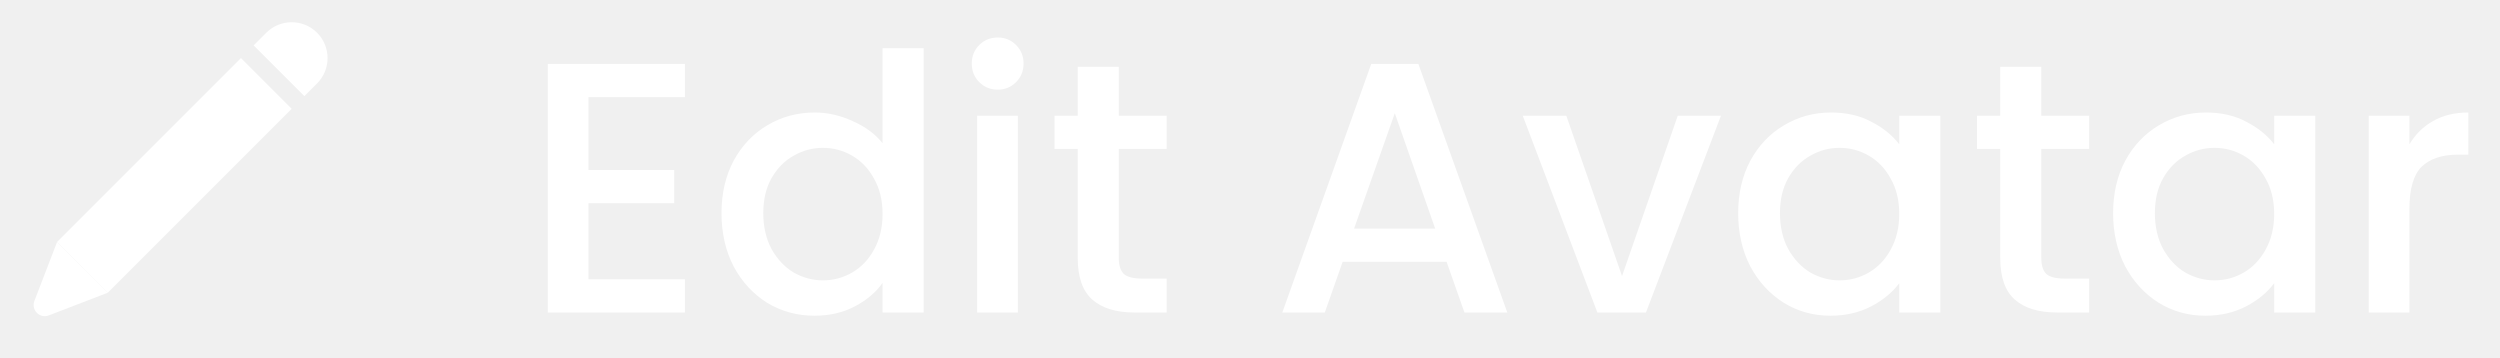
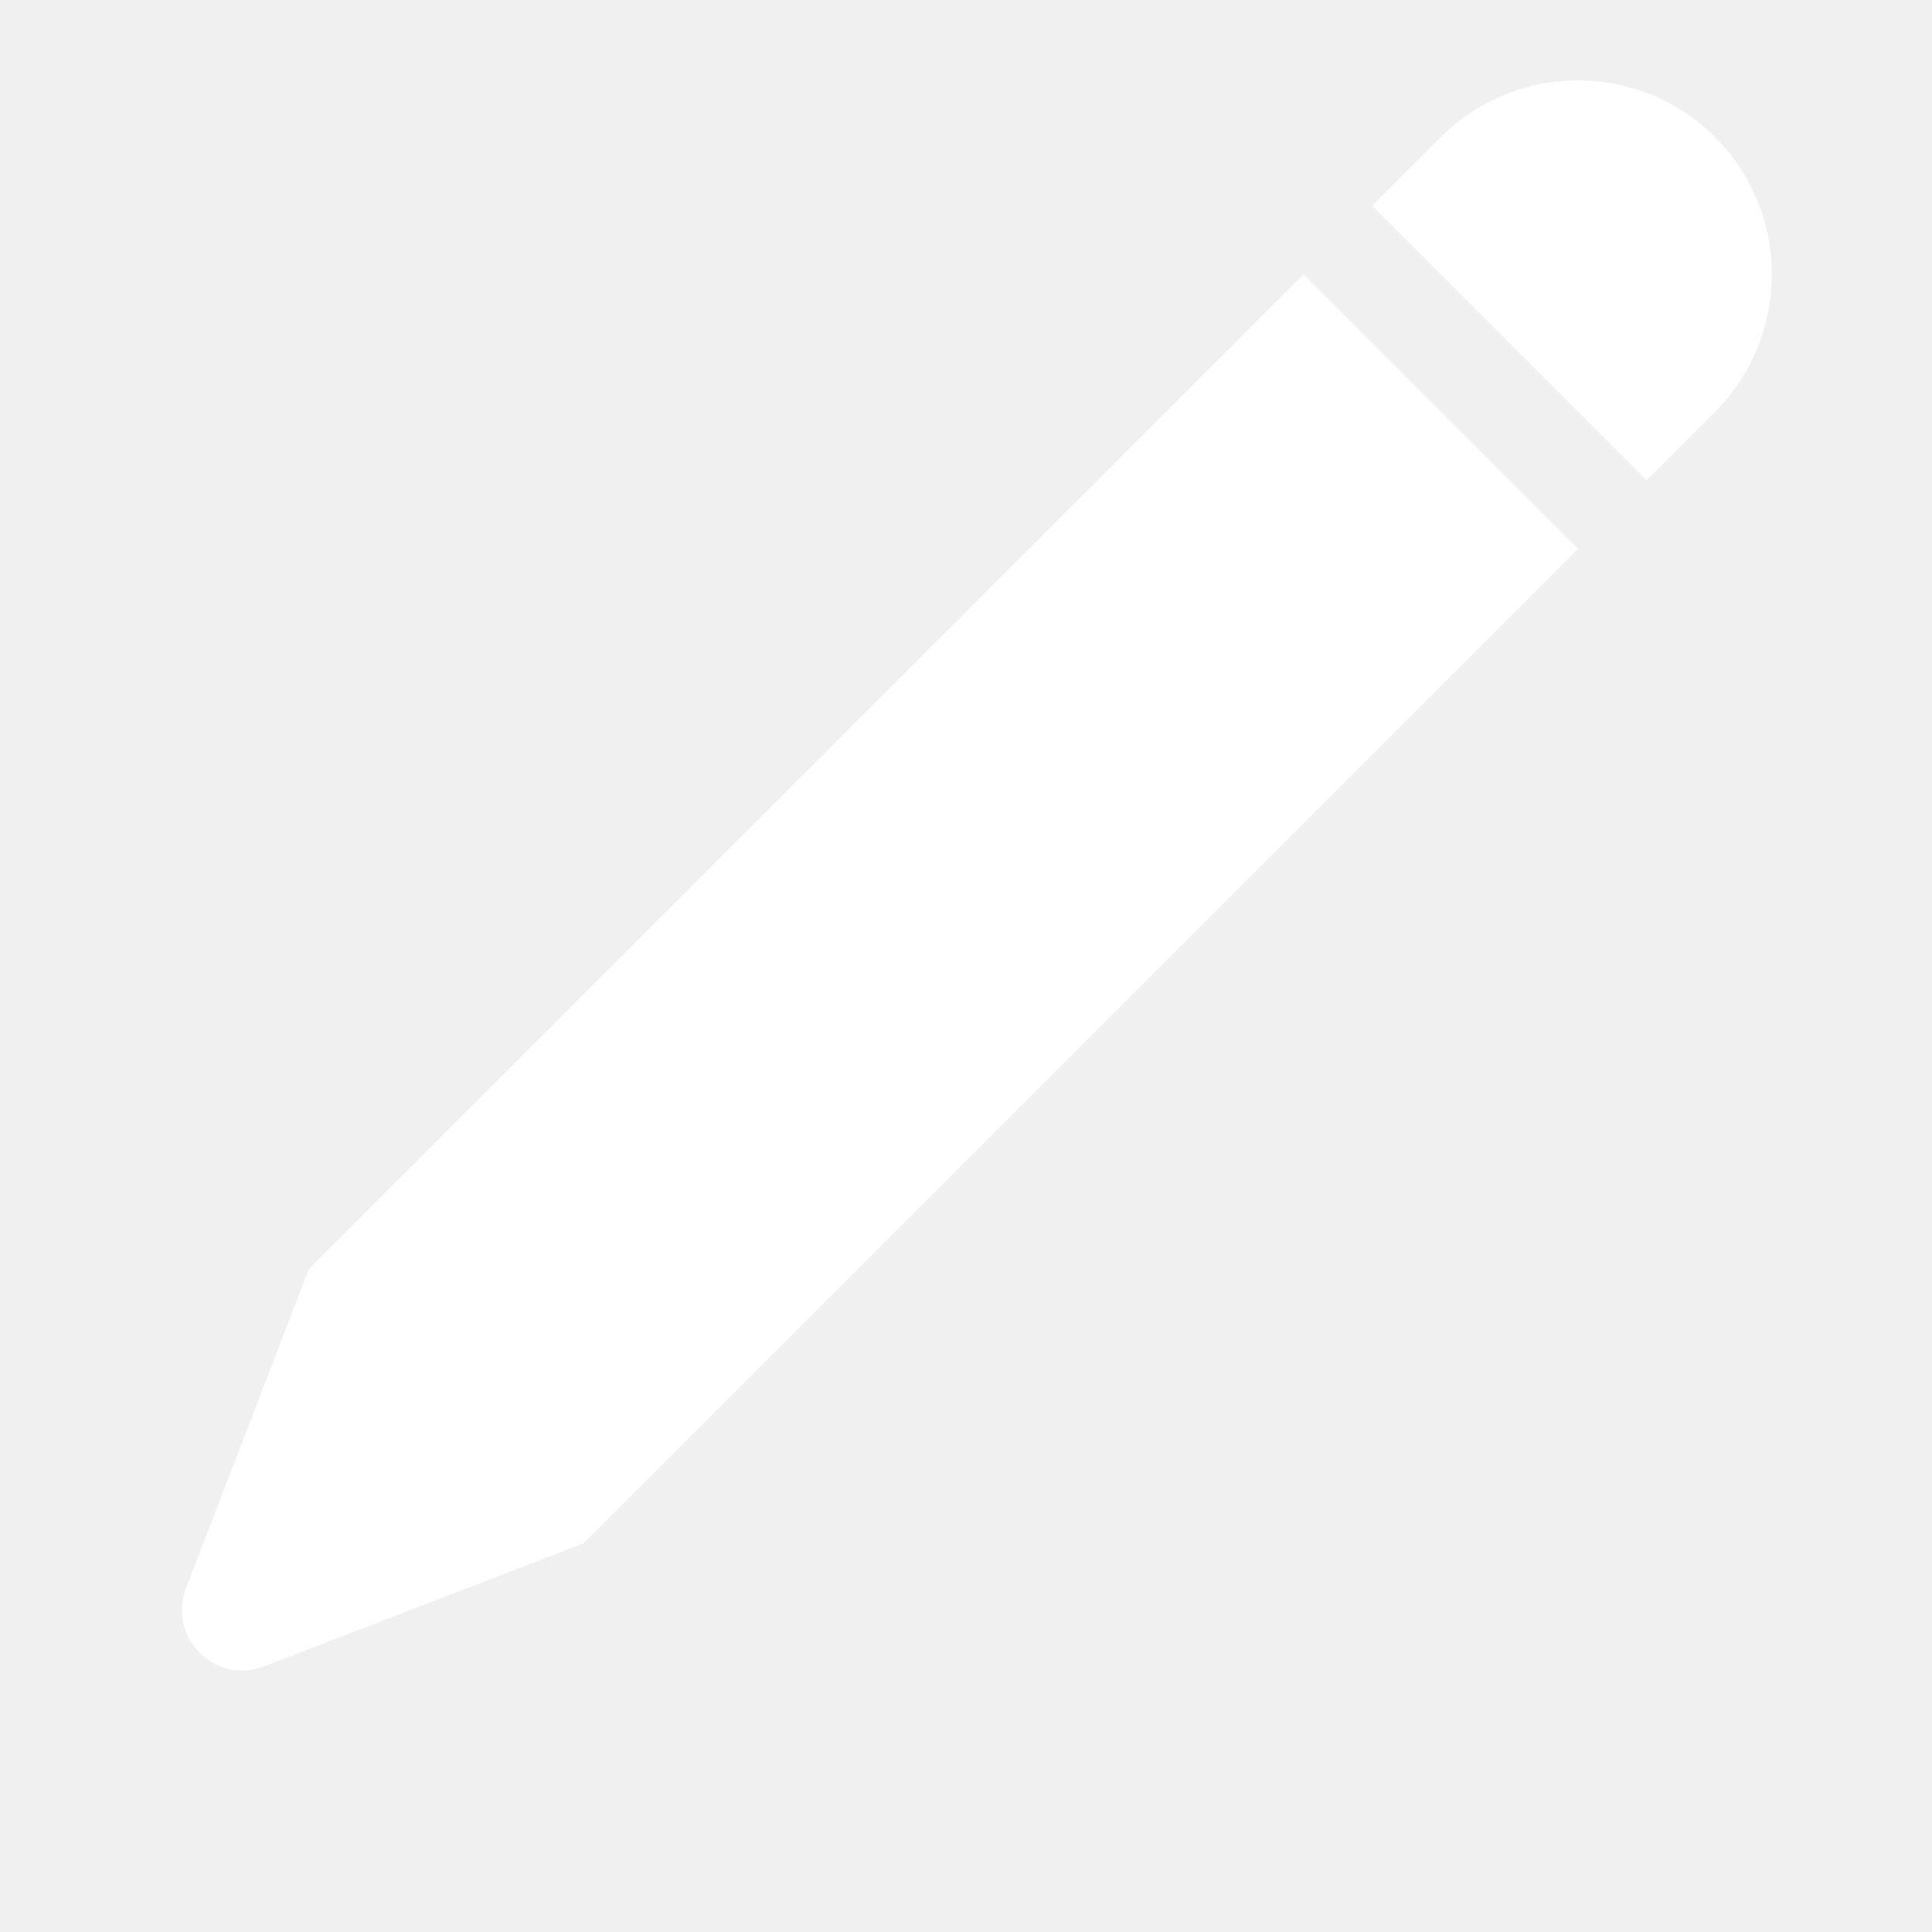
- <svg xmlns="http://www.w3.org/2000/svg" width="112" height="16" viewBox="0 0 112 16" fill="none">
-   <rect x="13.068" y="4.875" width="11.651" height="3.214" transform="rotate(135 13.0679 4.87506)" fill="white" />
-   <path d="M14.204 1.466C14.832 2.094 14.832 3.111 14.204 3.739L13.636 4.307L11.363 2.034L11.931 1.466C12.559 0.839 13.576 0.839 14.204 1.466Z" fill="white" />
-   <path d="M1.54 13.484L2.557 10.841L4.83 13.113L2.187 14.13C1.782 14.285 1.385 13.888 1.54 13.484Z" fill="white" />
-   <path d="M26.364 4.352V7.616H30.204V9.104H26.364V12.512H30.684V14H24.54V2.864H30.684V4.352H26.364ZM32.323 9.552C32.323 8.667 32.504 7.883 32.867 7.2C33.24 6.517 33.742 5.989 34.371 5.616C35.011 5.232 35.72 5.04 36.499 5.04C37.075 5.04 37.64 5.168 38.195 5.424C38.76 5.669 39.208 6 39.539 6.416V2.16H41.379V14H39.539V12.672C39.24 13.099 38.824 13.451 38.291 13.728C37.768 14.005 37.166 14.144 36.483 14.144C35.715 14.144 35.011 13.952 34.371 13.568C33.742 13.173 33.24 12.629 32.867 11.936C32.504 11.232 32.323 10.437 32.323 9.552ZM39.539 9.584C39.539 8.976 39.411 8.448 39.155 8C38.91 7.552 38.584 7.211 38.179 6.976C37.774 6.741 37.336 6.624 36.867 6.624C36.398 6.624 35.96 6.741 35.555 6.976C35.15 7.2 34.819 7.536 34.563 7.984C34.318 8.421 34.195 8.944 34.195 9.552C34.195 10.16 34.318 10.693 34.563 11.152C34.819 11.611 35.15 11.963 35.555 12.208C35.971 12.443 36.408 12.56 36.867 12.56C37.336 12.56 37.774 12.443 38.179 12.208C38.584 11.973 38.91 11.632 39.155 11.184C39.411 10.725 39.539 10.192 39.539 9.584ZM44.703 4.016C44.372 4.016 44.095 3.904 43.871 3.68C43.647 3.456 43.535 3.179 43.535 2.848C43.535 2.517 43.647 2.24 43.871 2.016C44.095 1.792 44.372 1.68 44.703 1.68C45.023 1.68 45.295 1.792 45.519 2.016C45.743 2.24 45.855 2.517 45.855 2.848C45.855 3.179 45.743 3.456 45.519 3.68C45.295 3.904 45.023 4.016 44.703 4.016ZM45.599 5.184V14H43.775V5.184H45.599ZM50.121 6.672V11.552C50.121 11.883 50.196 12.123 50.346 12.272C50.505 12.411 50.772 12.48 51.145 12.48H52.266V14H50.825C50.004 14 49.375 13.808 48.938 13.424C48.5 13.04 48.282 12.416 48.282 11.552V6.672H47.242V5.184H48.282V2.992H50.121V5.184H52.266V6.672H50.121ZM64.807 11.728H60.151L59.351 14H57.447L61.431 2.864H63.543L67.527 14H65.607L64.807 11.728ZM64.295 10.24L62.487 5.072L60.663 10.24H64.295ZM72.667 12.368L75.163 5.184H77.099L73.739 14H71.563L68.219 5.184H70.171L72.667 12.368ZM77.87 9.552C77.87 8.667 78.051 7.883 78.414 7.2C78.787 6.517 79.288 5.989 79.918 5.616C80.558 5.232 81.262 5.04 82.03 5.04C82.723 5.04 83.326 5.179 83.838 5.456C84.361 5.723 84.776 6.059 85.086 6.464V5.184H86.926V14H85.086V12.688C84.776 13.104 84.355 13.451 83.822 13.728C83.288 14.005 82.68 14.144 81.998 14.144C81.24 14.144 80.547 13.952 79.918 13.568C79.288 13.173 78.787 12.629 78.414 11.936C78.051 11.232 77.87 10.437 77.87 9.552ZM85.086 9.584C85.086 8.976 84.958 8.448 84.702 8C84.457 7.552 84.131 7.211 83.726 6.976C83.32 6.741 82.883 6.624 82.414 6.624C81.945 6.624 81.507 6.741 81.102 6.976C80.697 7.2 80.366 7.536 80.11 7.984C79.865 8.421 79.742 8.944 79.742 9.552C79.742 10.16 79.865 10.693 80.11 11.152C80.366 11.611 80.697 11.963 81.102 12.208C81.518 12.443 81.955 12.56 82.414 12.56C82.883 12.56 83.32 12.443 83.726 12.208C84.131 11.973 84.457 11.632 84.702 11.184C84.958 10.725 85.086 10.192 85.086 9.584ZM91.45 6.672V11.552C91.45 11.883 91.524 12.123 91.674 12.272C91.834 12.411 92.1 12.48 92.474 12.48H93.594V14H92.154C91.332 14 90.703 13.808 90.266 13.424C89.828 13.04 89.61 12.416 89.61 11.552V6.672H88.57V5.184H89.61V2.992H91.45V5.184H93.594V6.672H91.45ZM94.667 9.552C94.667 8.667 94.848 7.883 95.211 7.2C95.584 6.517 96.085 5.989 96.715 5.616C97.355 5.232 98.059 5.04 98.827 5.04C99.52 5.04 100.123 5.179 100.635 5.456C101.157 5.723 101.573 6.059 101.883 6.464V5.184H103.723V14H101.883V12.688C101.573 13.104 101.152 13.451 100.619 13.728C100.085 14.005 99.477 14.144 98.795 14.144C98.037 14.144 97.344 13.952 96.715 13.568C96.085 13.173 95.584 12.629 95.211 11.936C94.848 11.232 94.667 10.437 94.667 9.552ZM101.883 9.584C101.883 8.976 101.755 8.448 101.499 8C101.253 7.552 100.928 7.211 100.523 6.976C100.117 6.741 99.68 6.624 99.211 6.624C98.741 6.624 98.304 6.741 97.899 6.976C97.493 7.2 97.163 7.536 96.907 7.984C96.661 8.421 96.539 8.944 96.539 9.552C96.539 10.16 96.661 10.693 96.907 11.152C97.163 11.611 97.493 11.963 97.899 12.208C98.315 12.443 98.752 12.56 99.211 12.56C99.68 12.56 100.117 12.443 100.523 12.208C100.928 11.973 101.253 11.632 101.499 11.184C101.755 10.725 101.883 10.192 101.883 9.584ZM107.942 6.464C108.209 6.016 108.561 5.669 108.998 5.424C109.446 5.168 109.974 5.04 110.582 5.04V6.928H110.118C109.404 6.928 108.86 7.109 108.486 7.472C108.124 7.835 107.942 8.464 107.942 9.36V14H106.118V5.184H107.942V6.464Z" fill="white" />
+ <svg xmlns="http://www.w3.org/2000/svg" width="16" height="16" viewBox="0 0 16 16" fill="none">
+   <rect x="13.068" y="4.545" width="11.651" height="3.214" transform="rotate(135 13.0677 4.54513)" fill="white" />
+   <path d="M14.204 1.136C14.831 1.764 14.831 2.781 14.204 3.409L13.636 3.977L11.363 1.704L11.931 1.136C12.559 0.509 13.576 0.509 14.204 1.136Z" fill="white" />
+   <path d="M1.54 13.154L2.557 10.511L4.829 12.783L2.186 13.8C1.782 13.956 1.385 13.558 1.54 13.154Z" fill="white" />
</svg>
